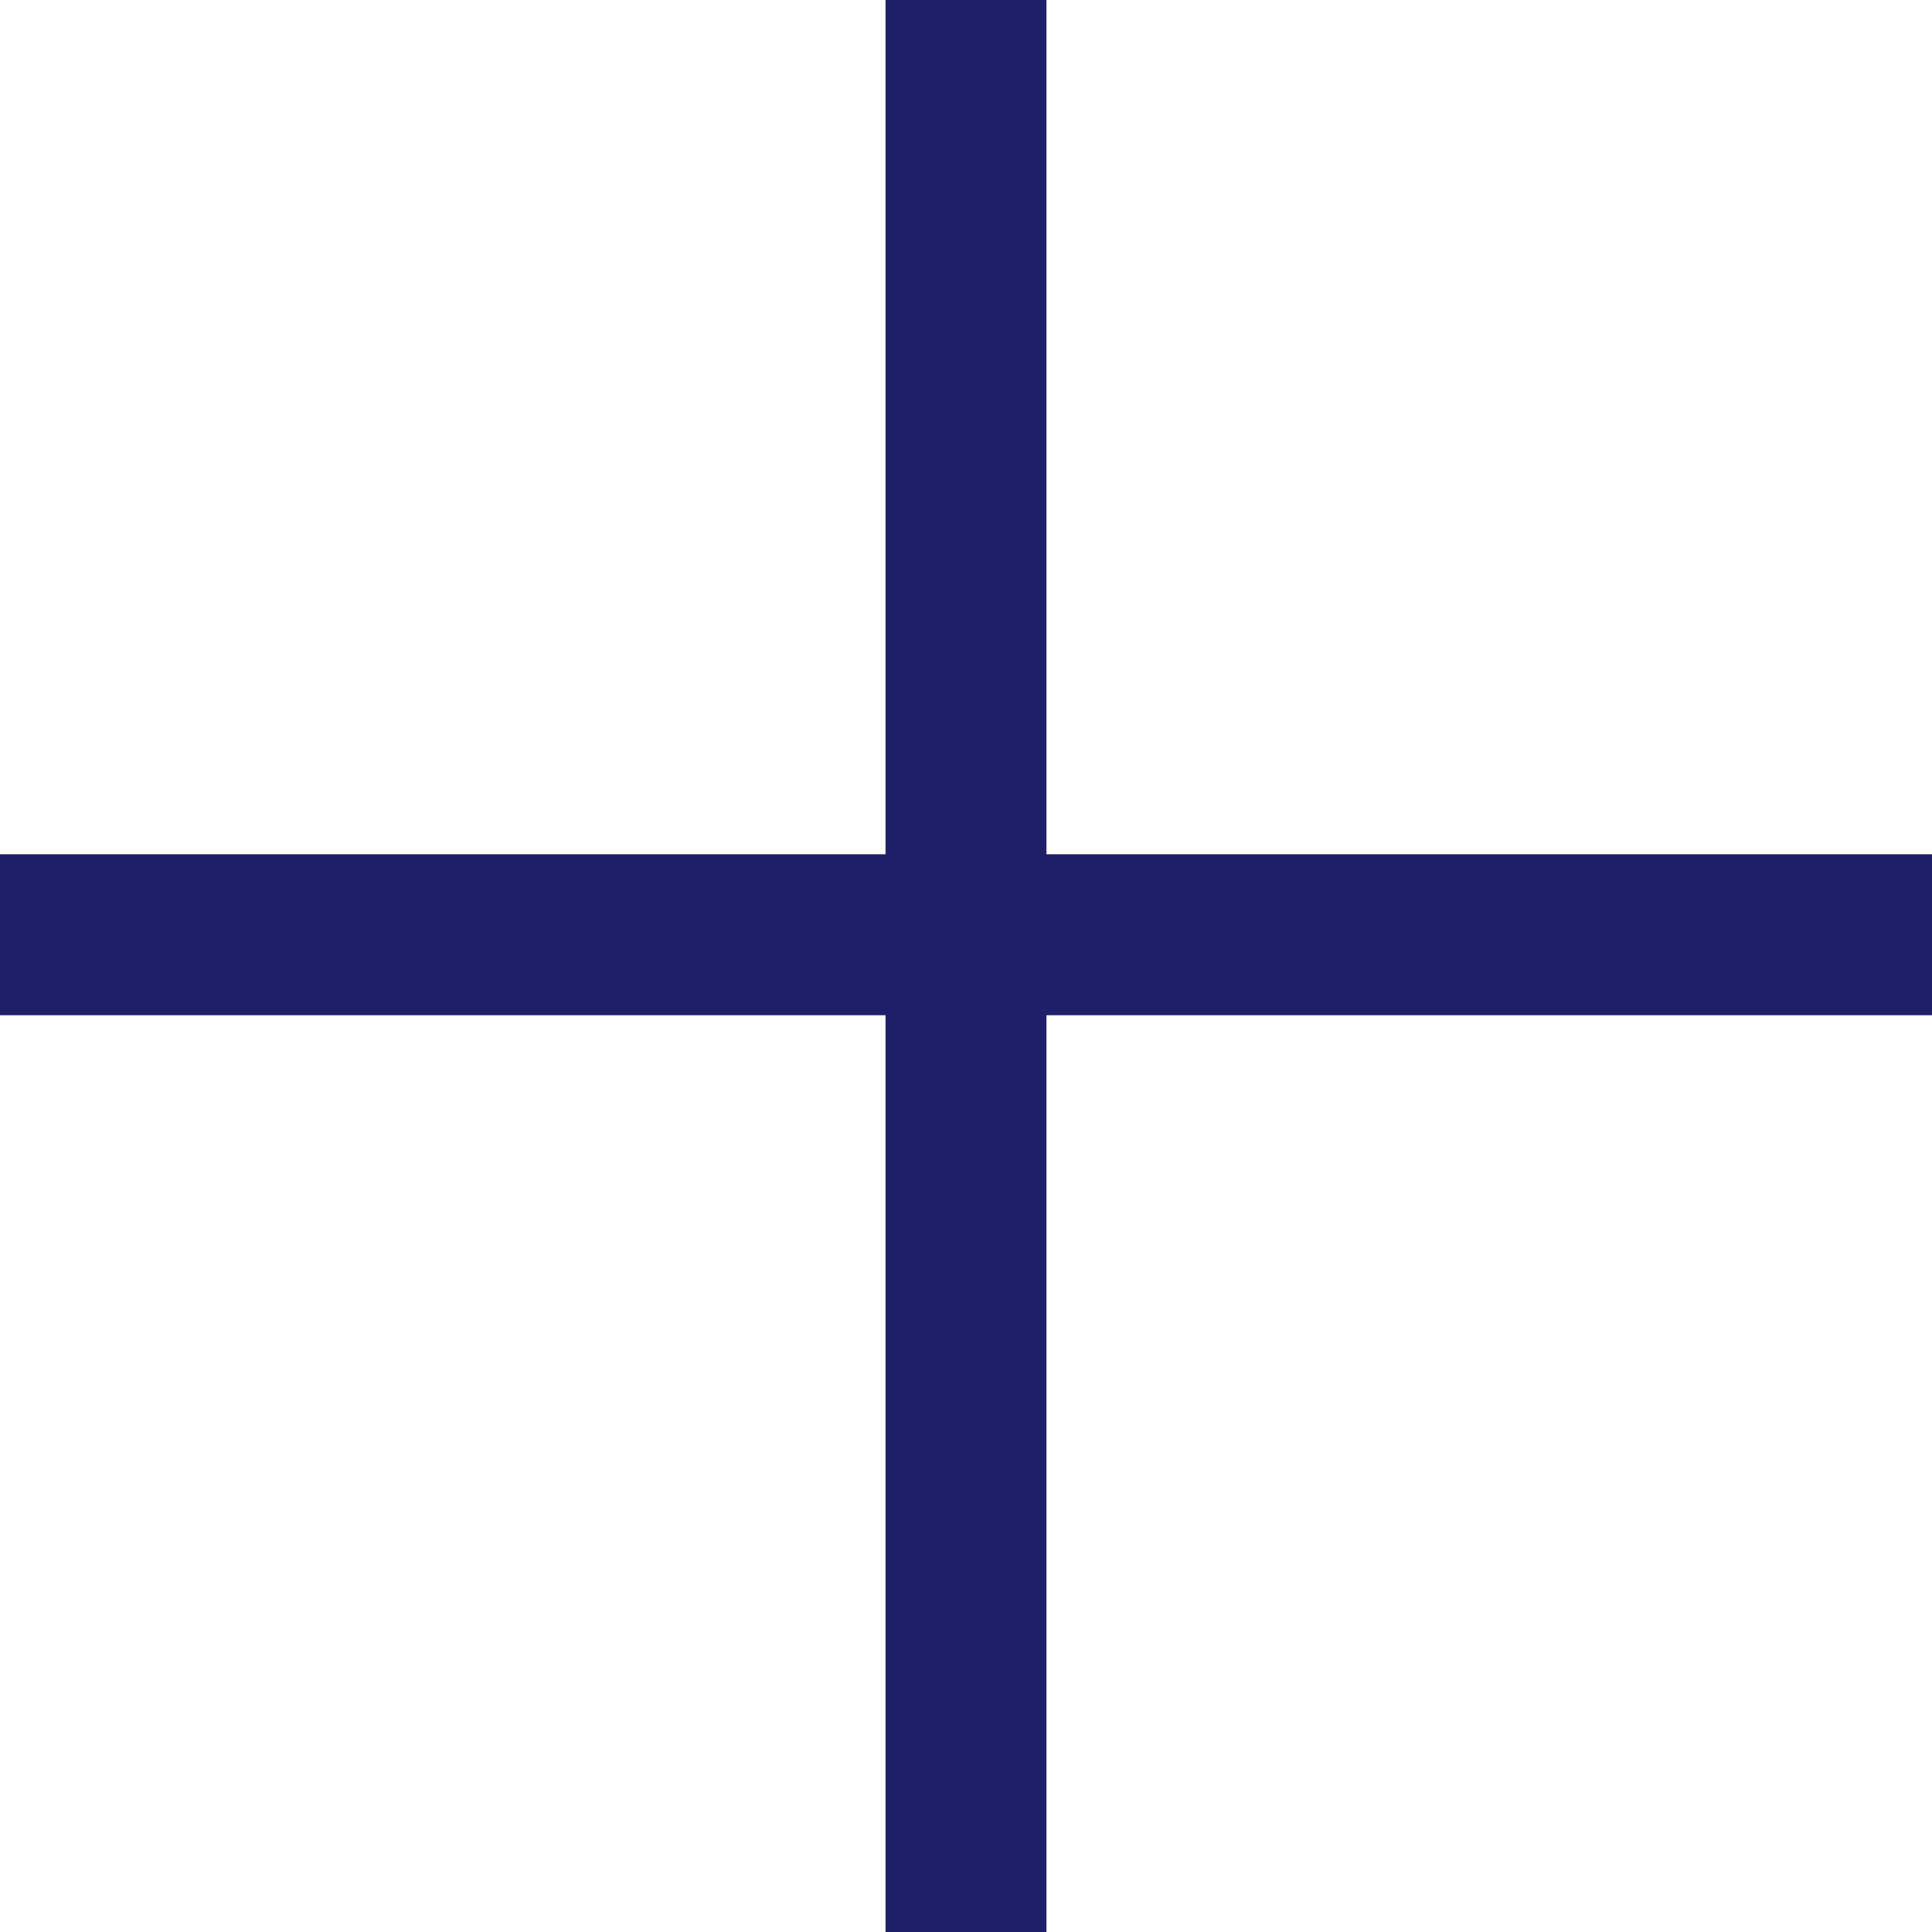
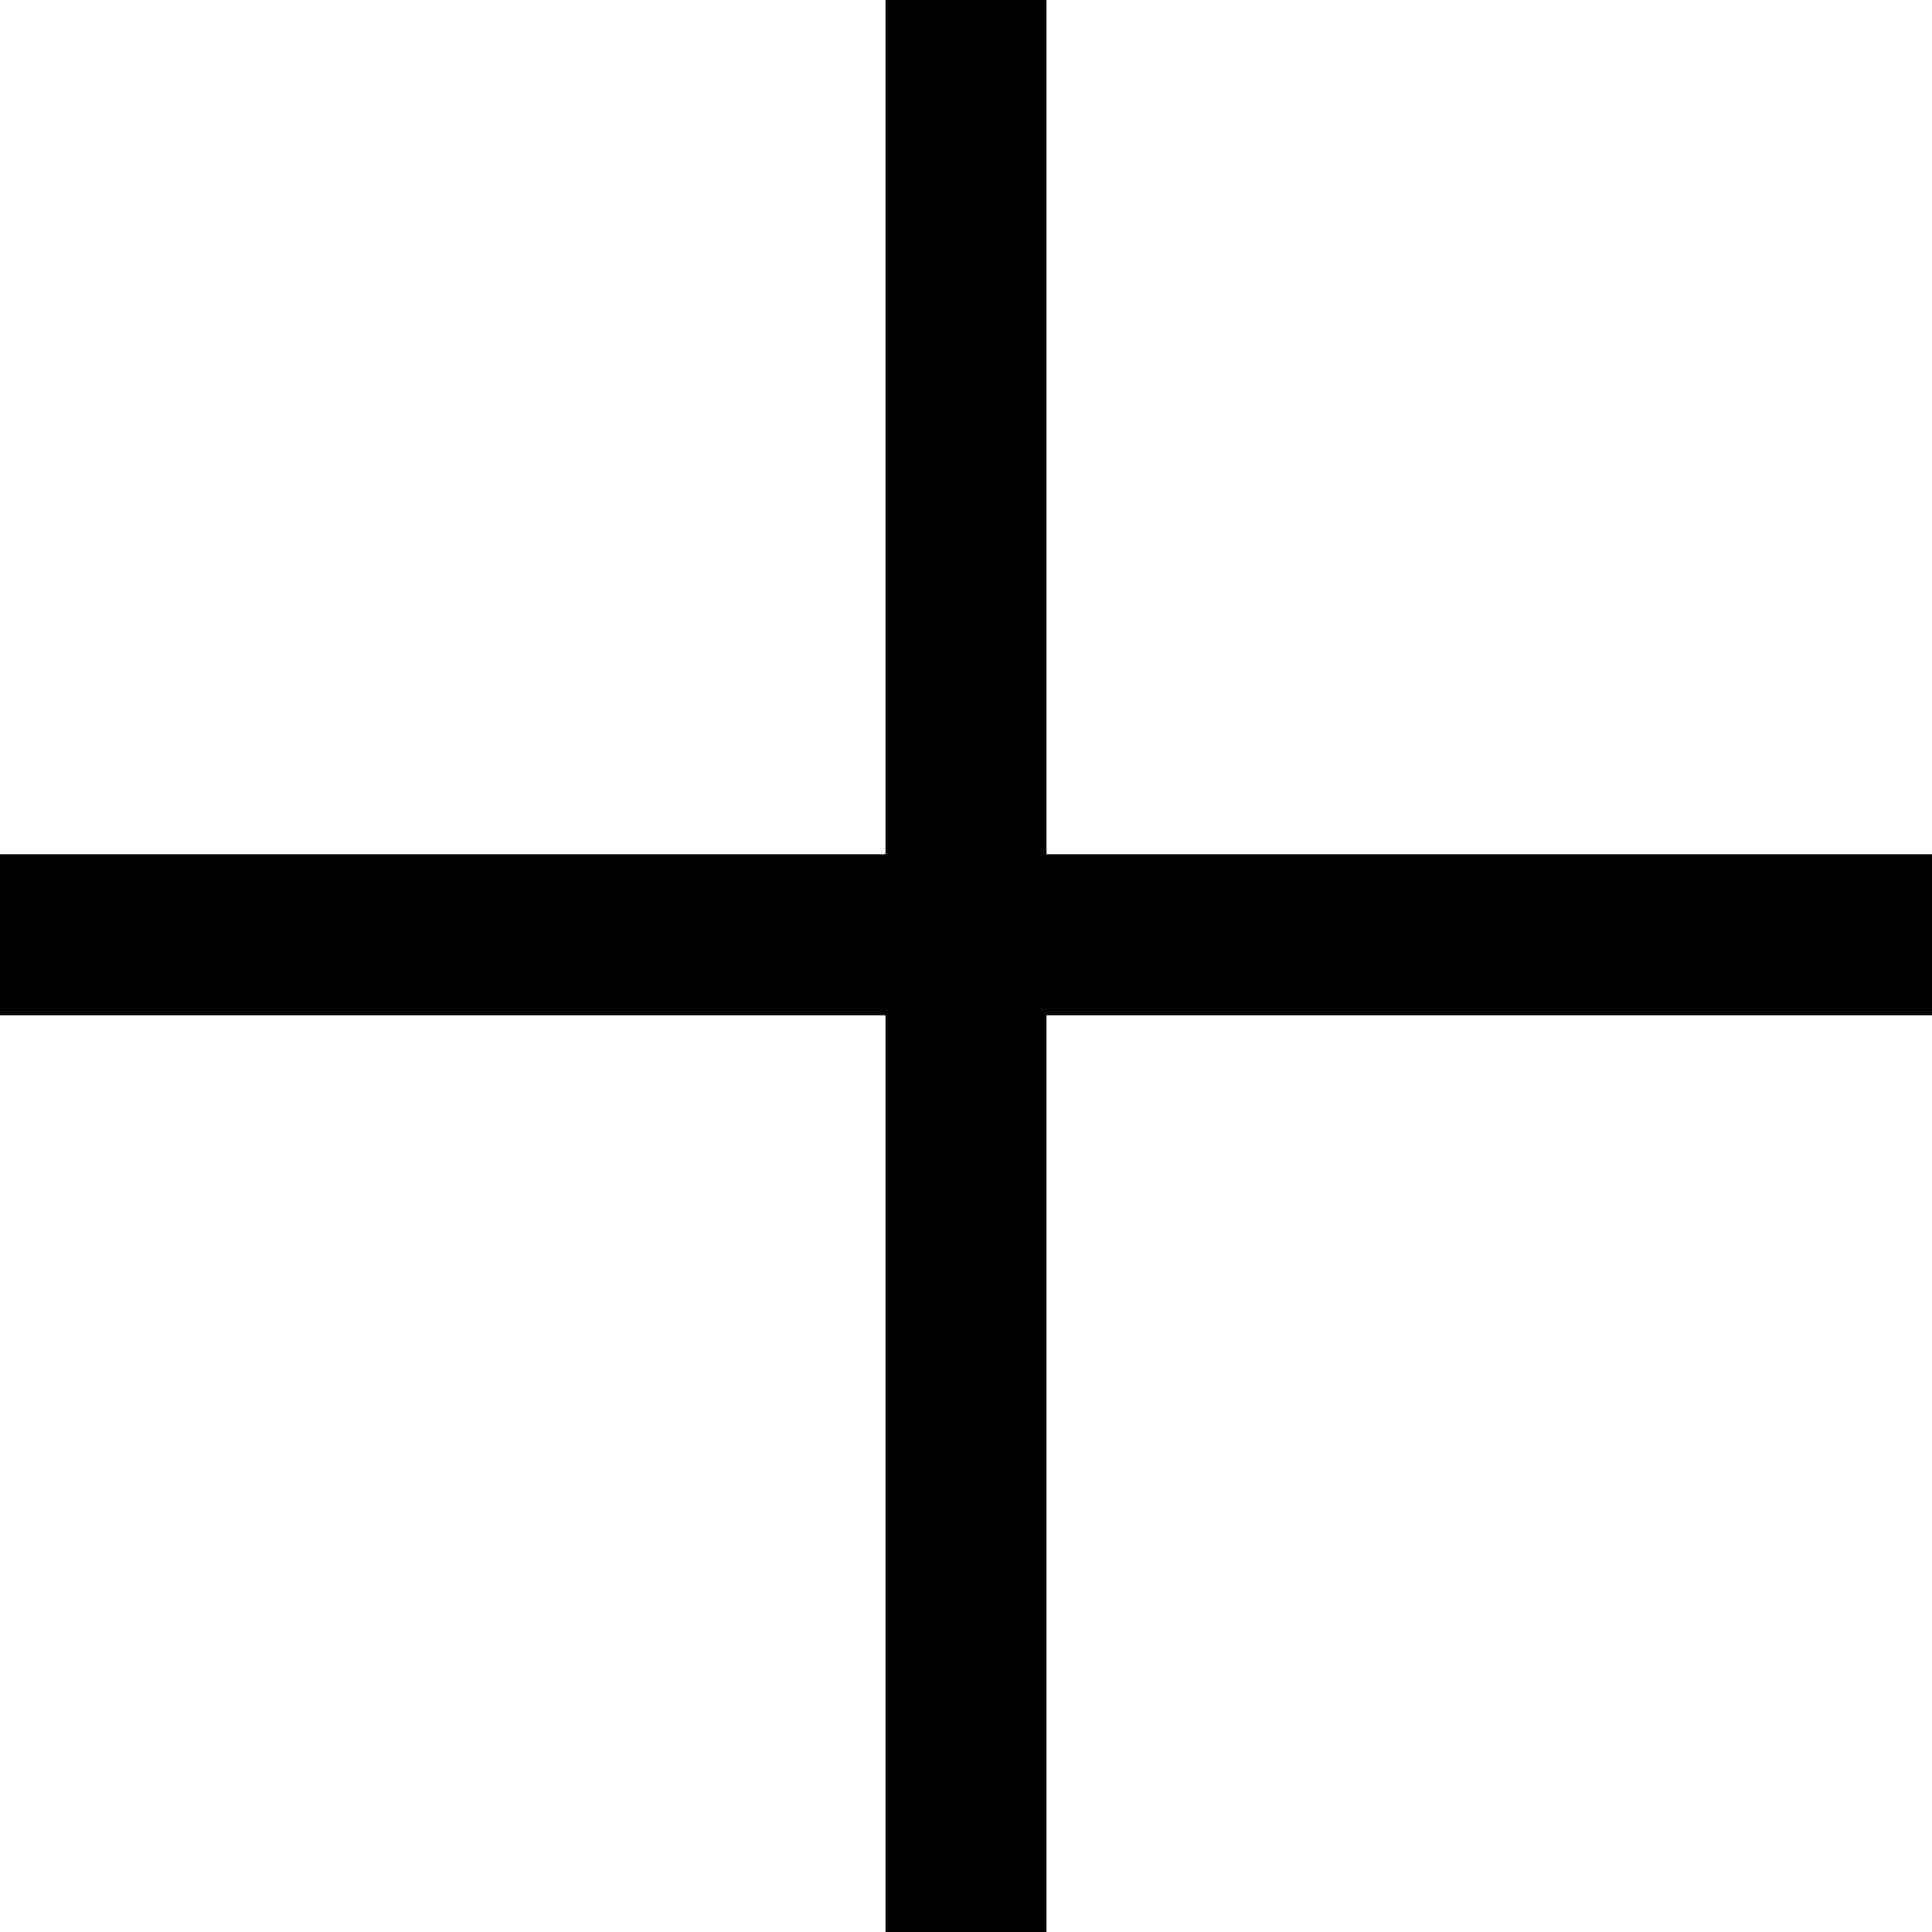
<svg xmlns="http://www.w3.org/2000/svg" width="12" height="12" viewBox="0 0 12 12" fill="none">
-   <path d="M0 5.806C8 5.806 11.333 5.806 12 5.806" stroke="#1F1F69" />
-   <path d="M6 0C6 8.981 6 11.742 6 12" stroke="#1F1F69" />
+   <path d="M0 5.806C8 5.806 11.333 5.806 12 5.806" stroke="currentColor" stroke-linecap="round" />
+   <path d="M6 0C6 8.981 6 11.742 6 12" stroke="currentColor" stroke-linecap="round" />
</svg>
